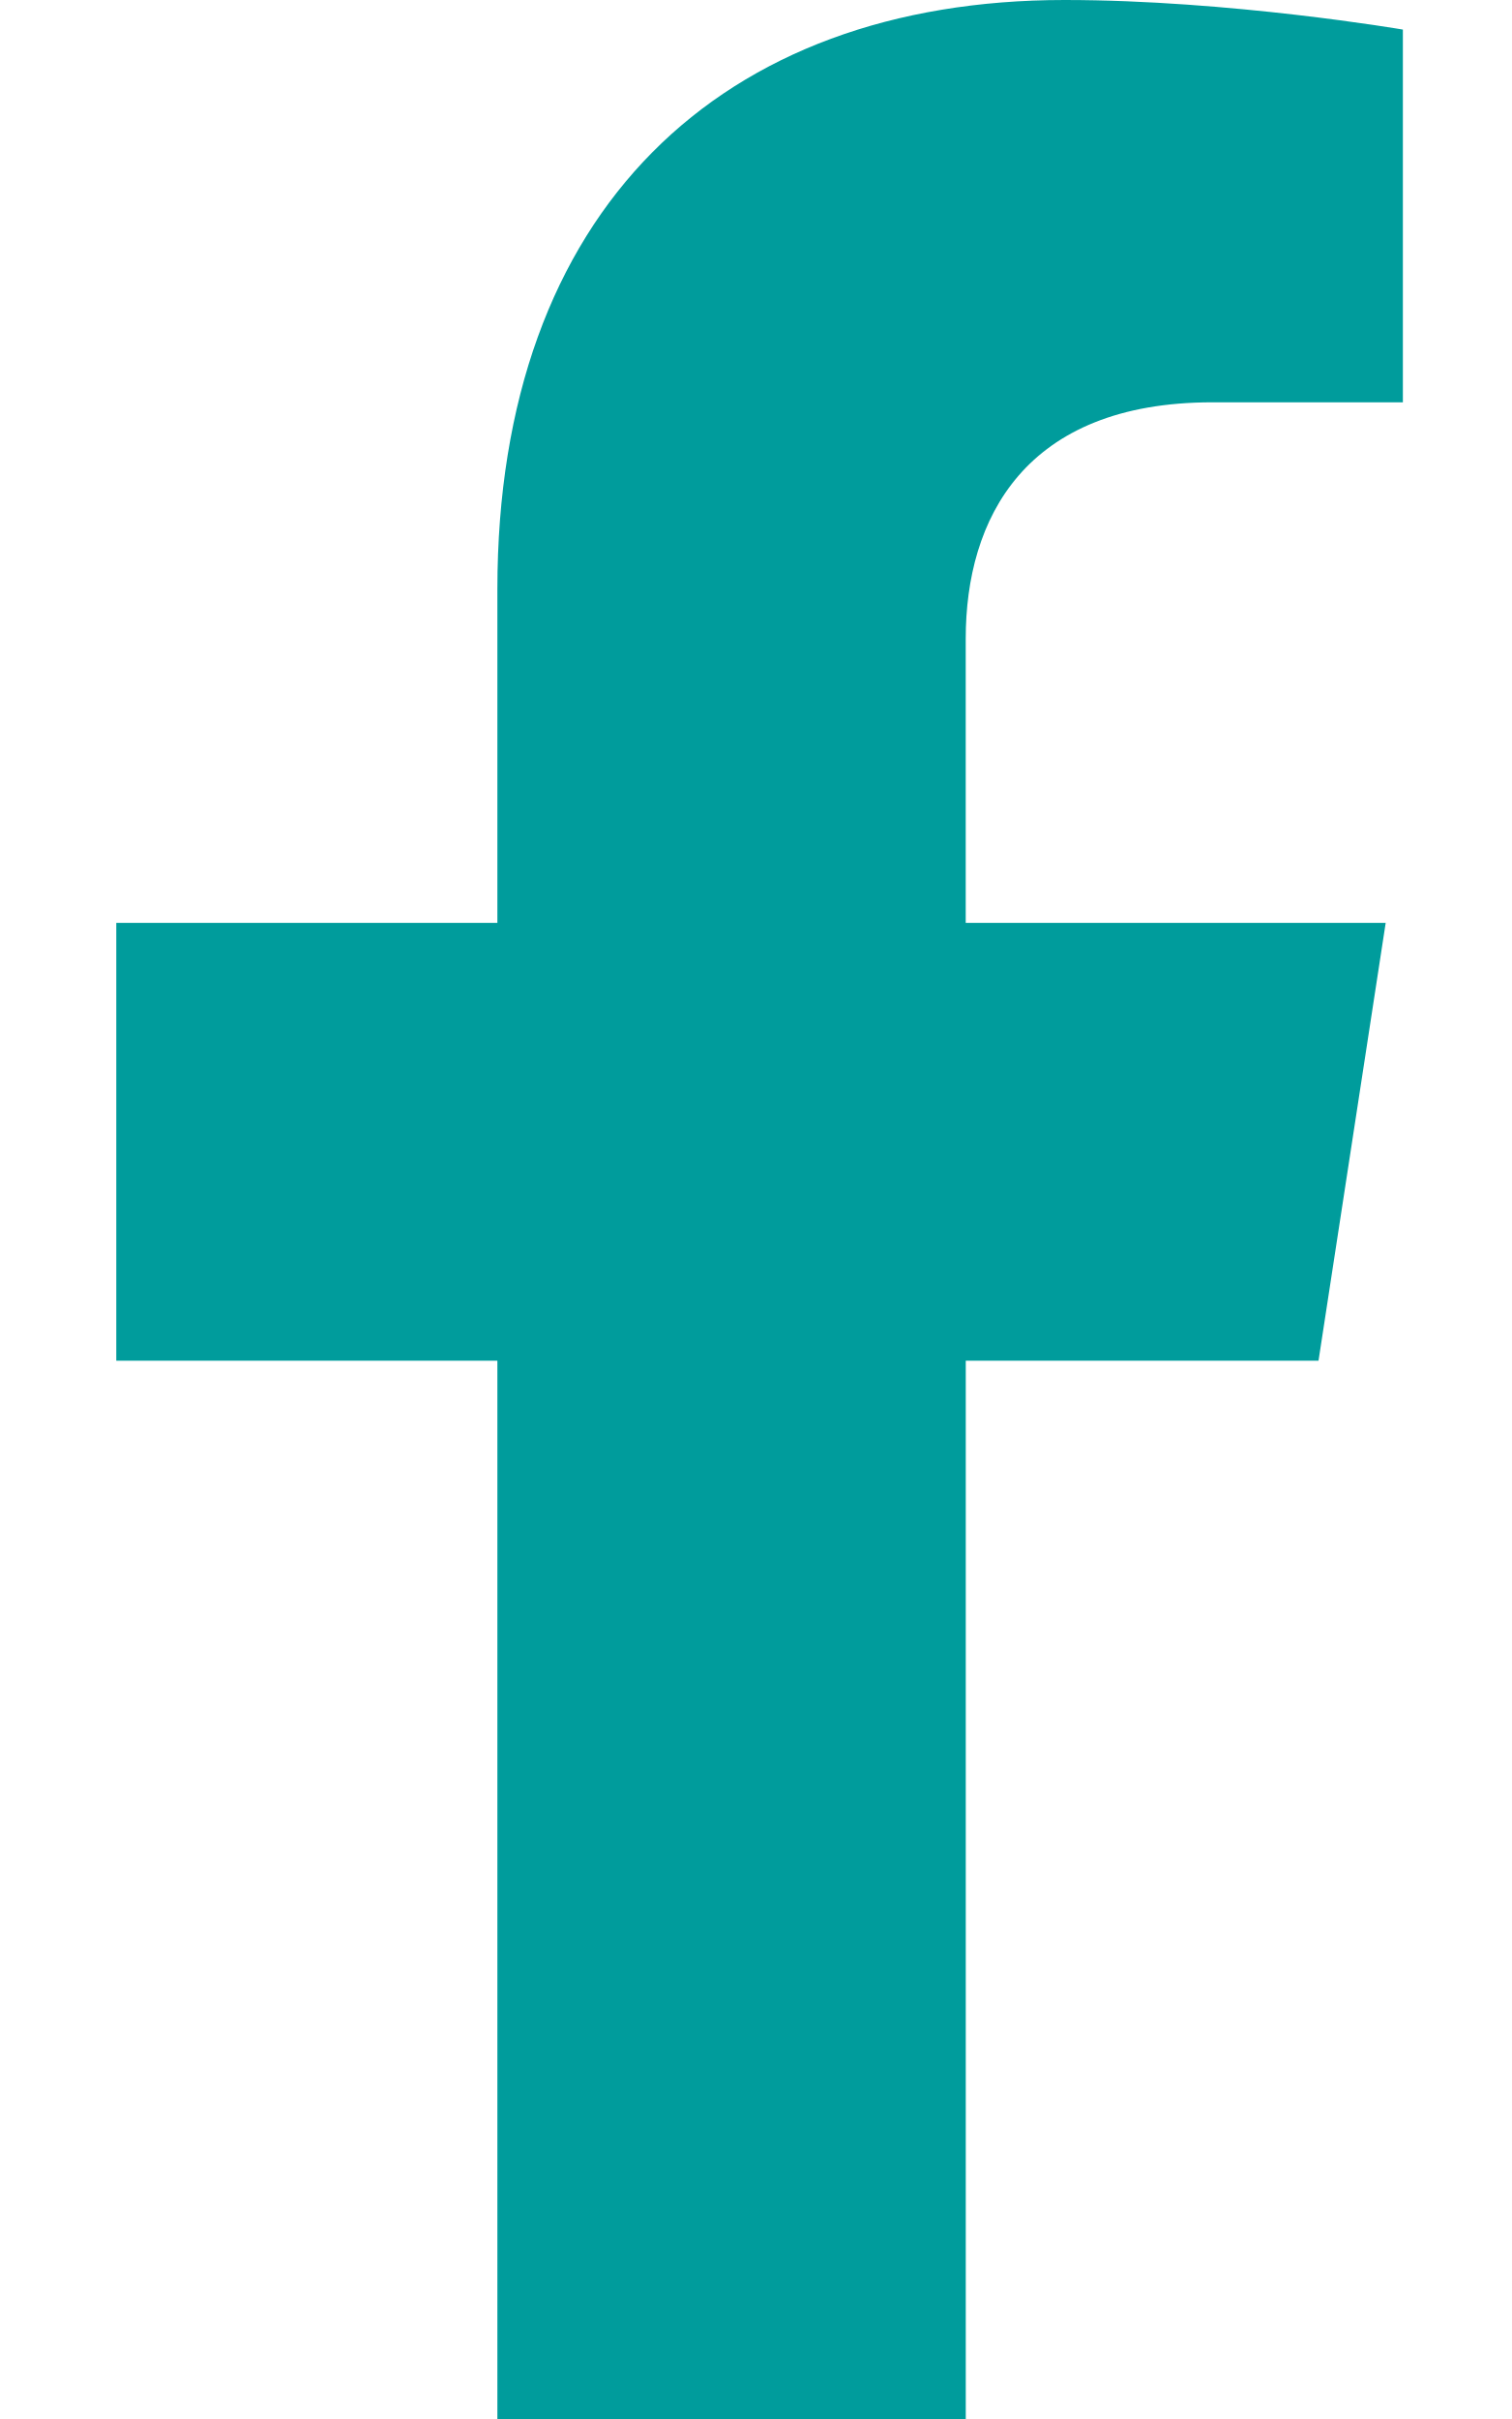
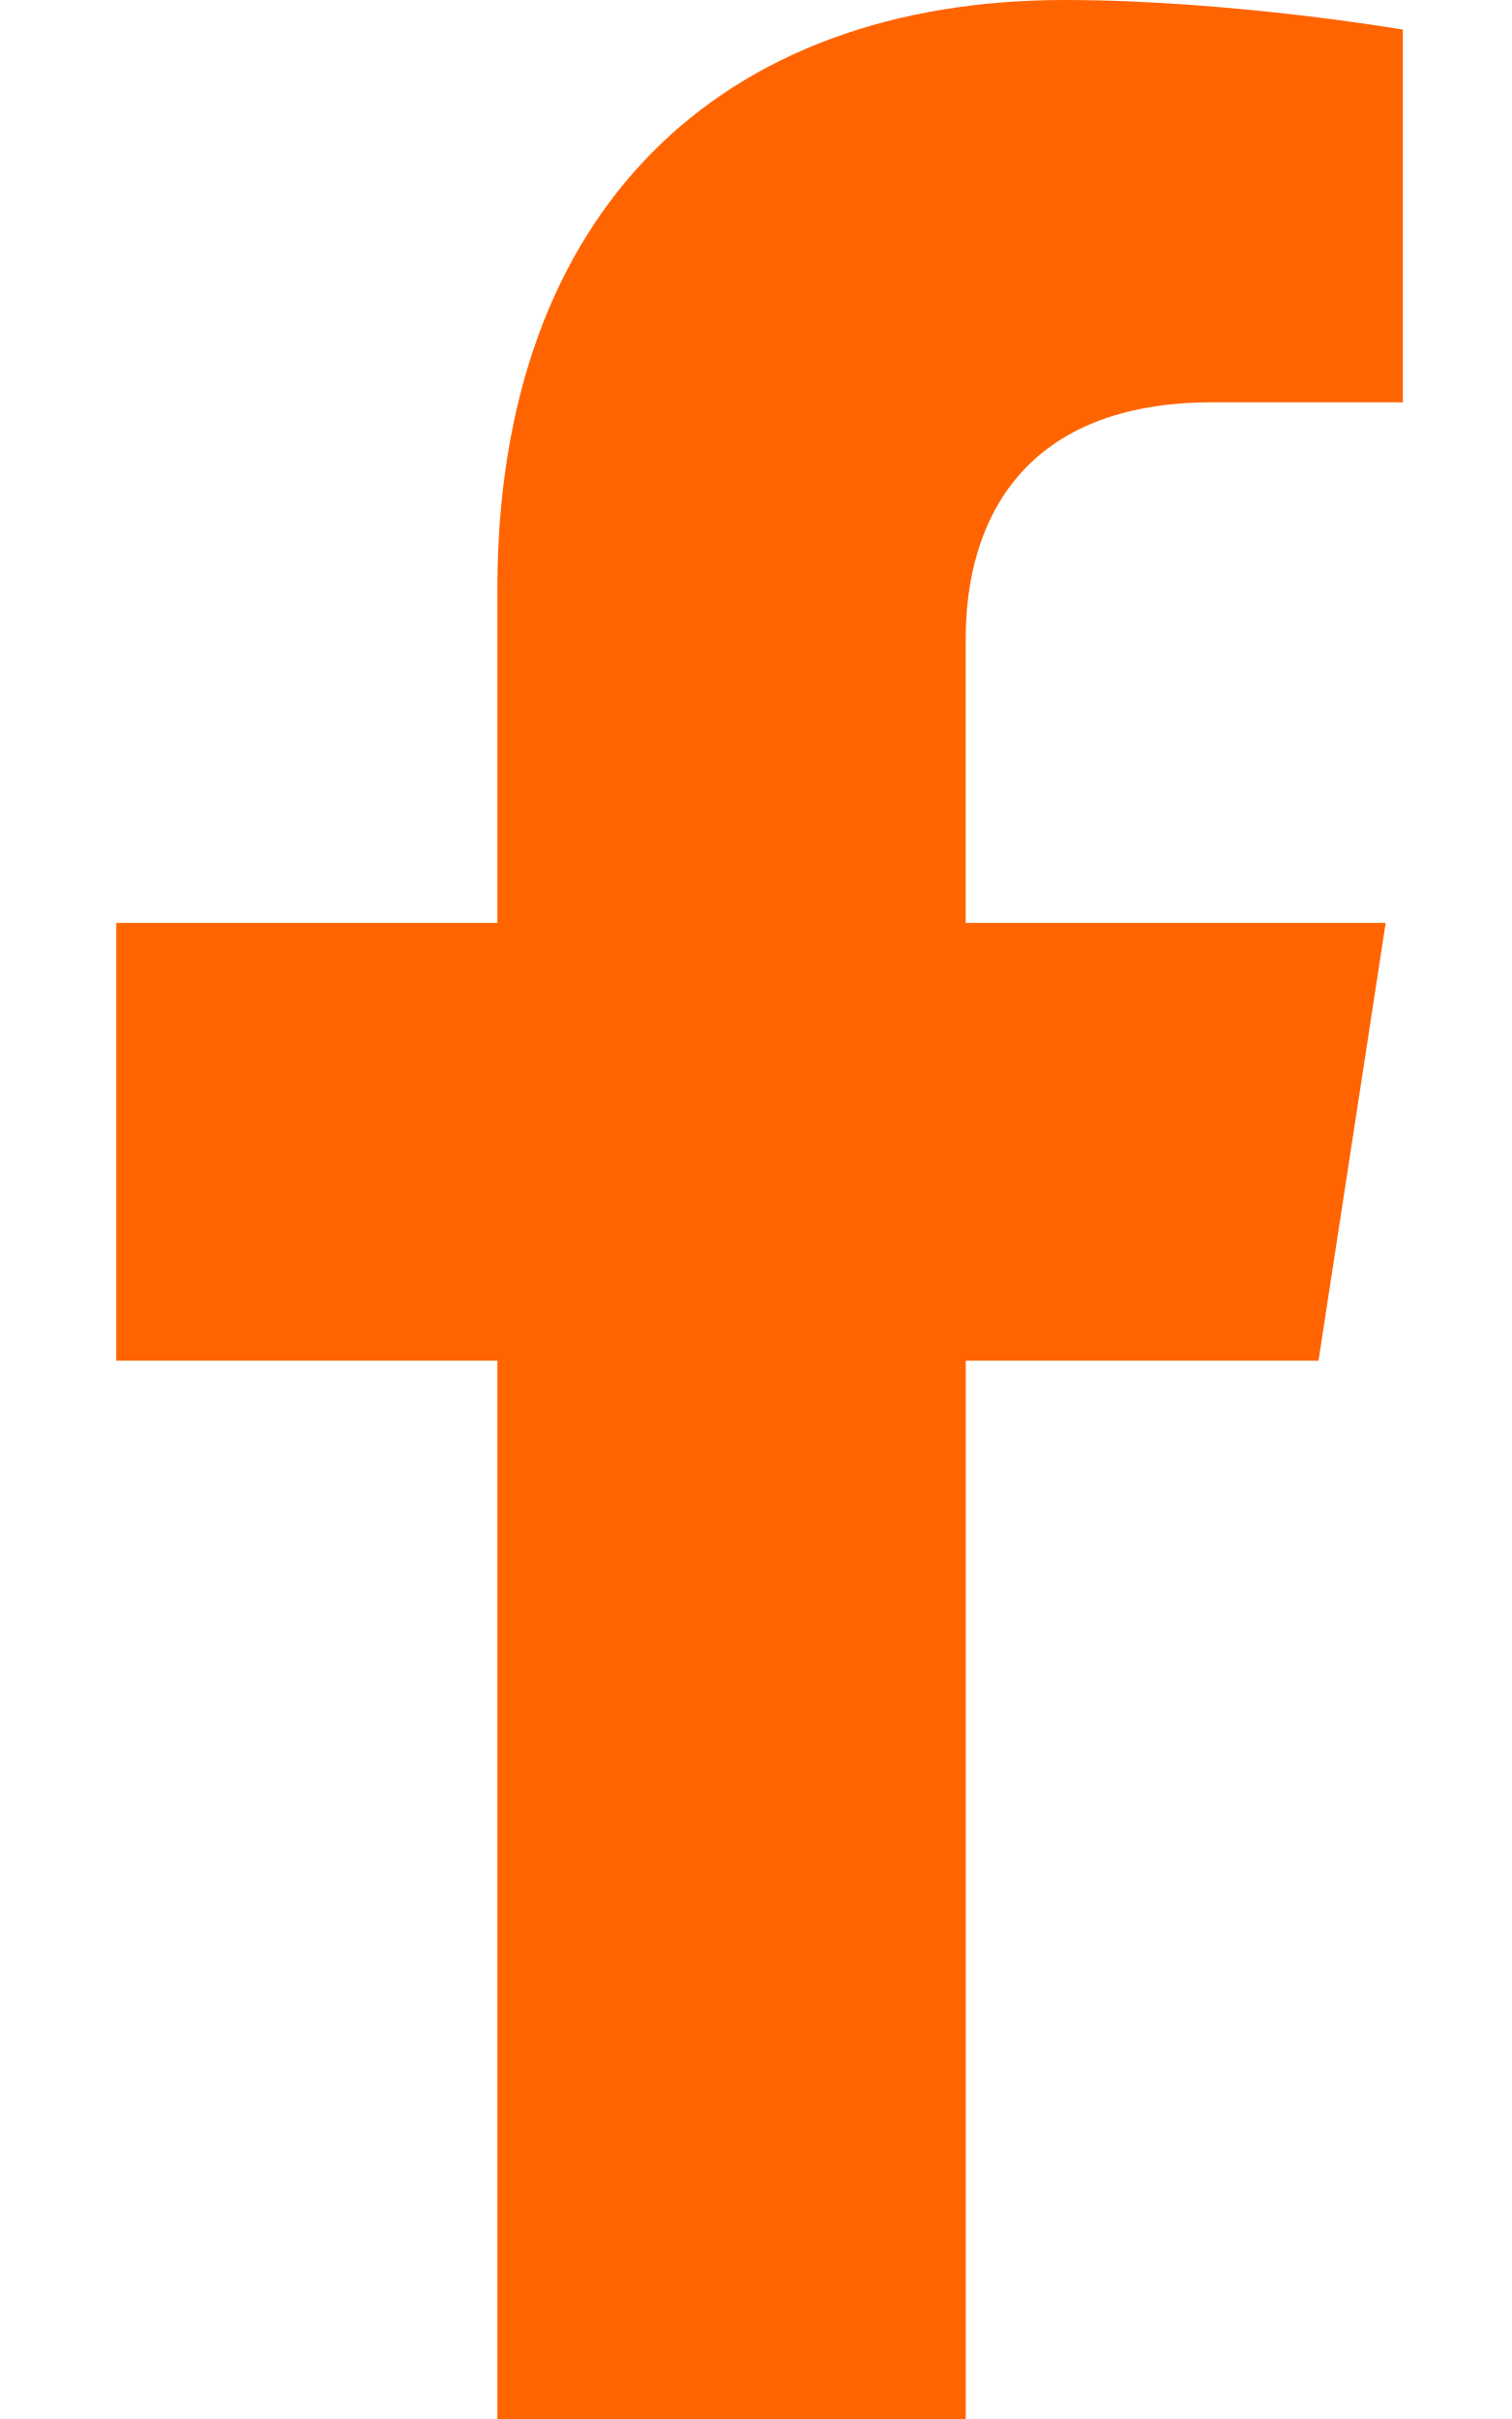
<svg xmlns="http://www.w3.org/2000/svg" viewBox="0 0 320 512">
-   <path fill="#009c9c" d="M279.14 288l14.22-92.66h-88.91v-60.13c0-25.35 12.42-50.06 52.24-50.06H297V6.26S260.36 0 225.36 0C152.77 0 105.3 44.38 105.3 124.72v70.62H24.62V288h80.68v224h99.16V288z" />
+   <path fill="#ff6400" d="M279.14 288l14.22-92.66h-88.91v-60.13c0-25.35 12.42-50.06 52.24-50.06H297V6.26S260.36 0 225.36 0C152.77 0 105.3 44.38 105.3 124.72v70.62H24.62V288h80.68v224h99.16V288z" />
</svg>
